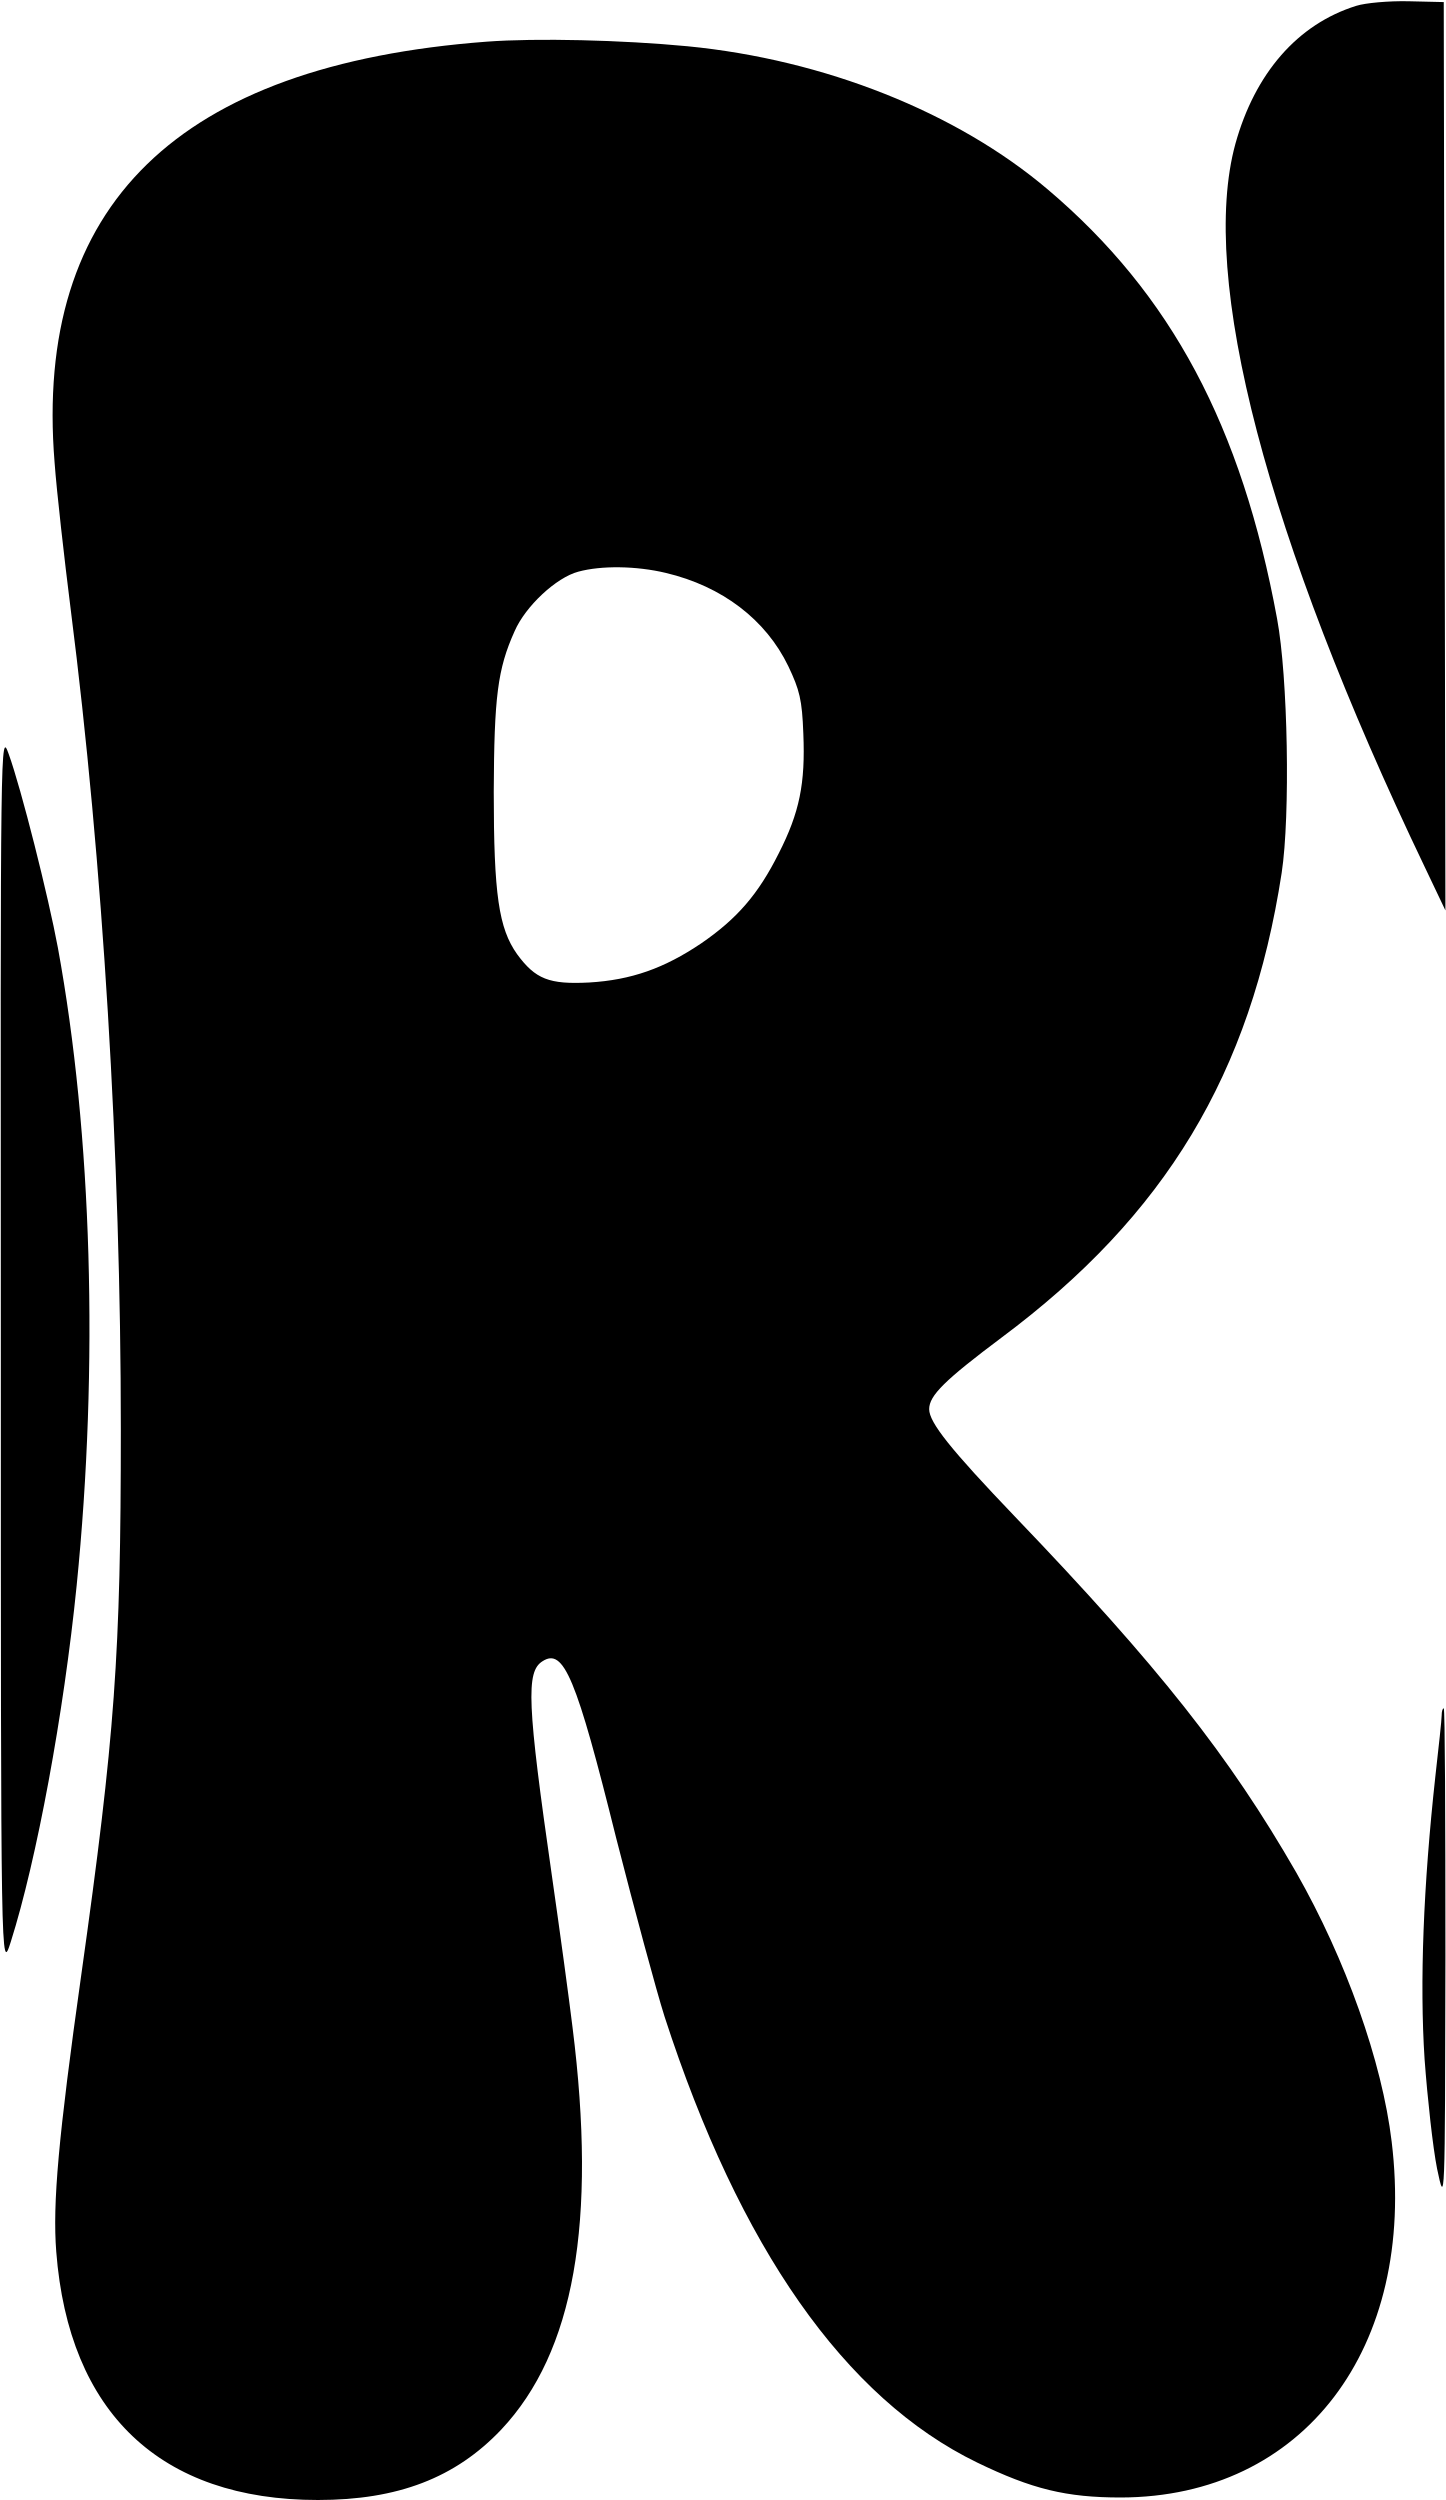
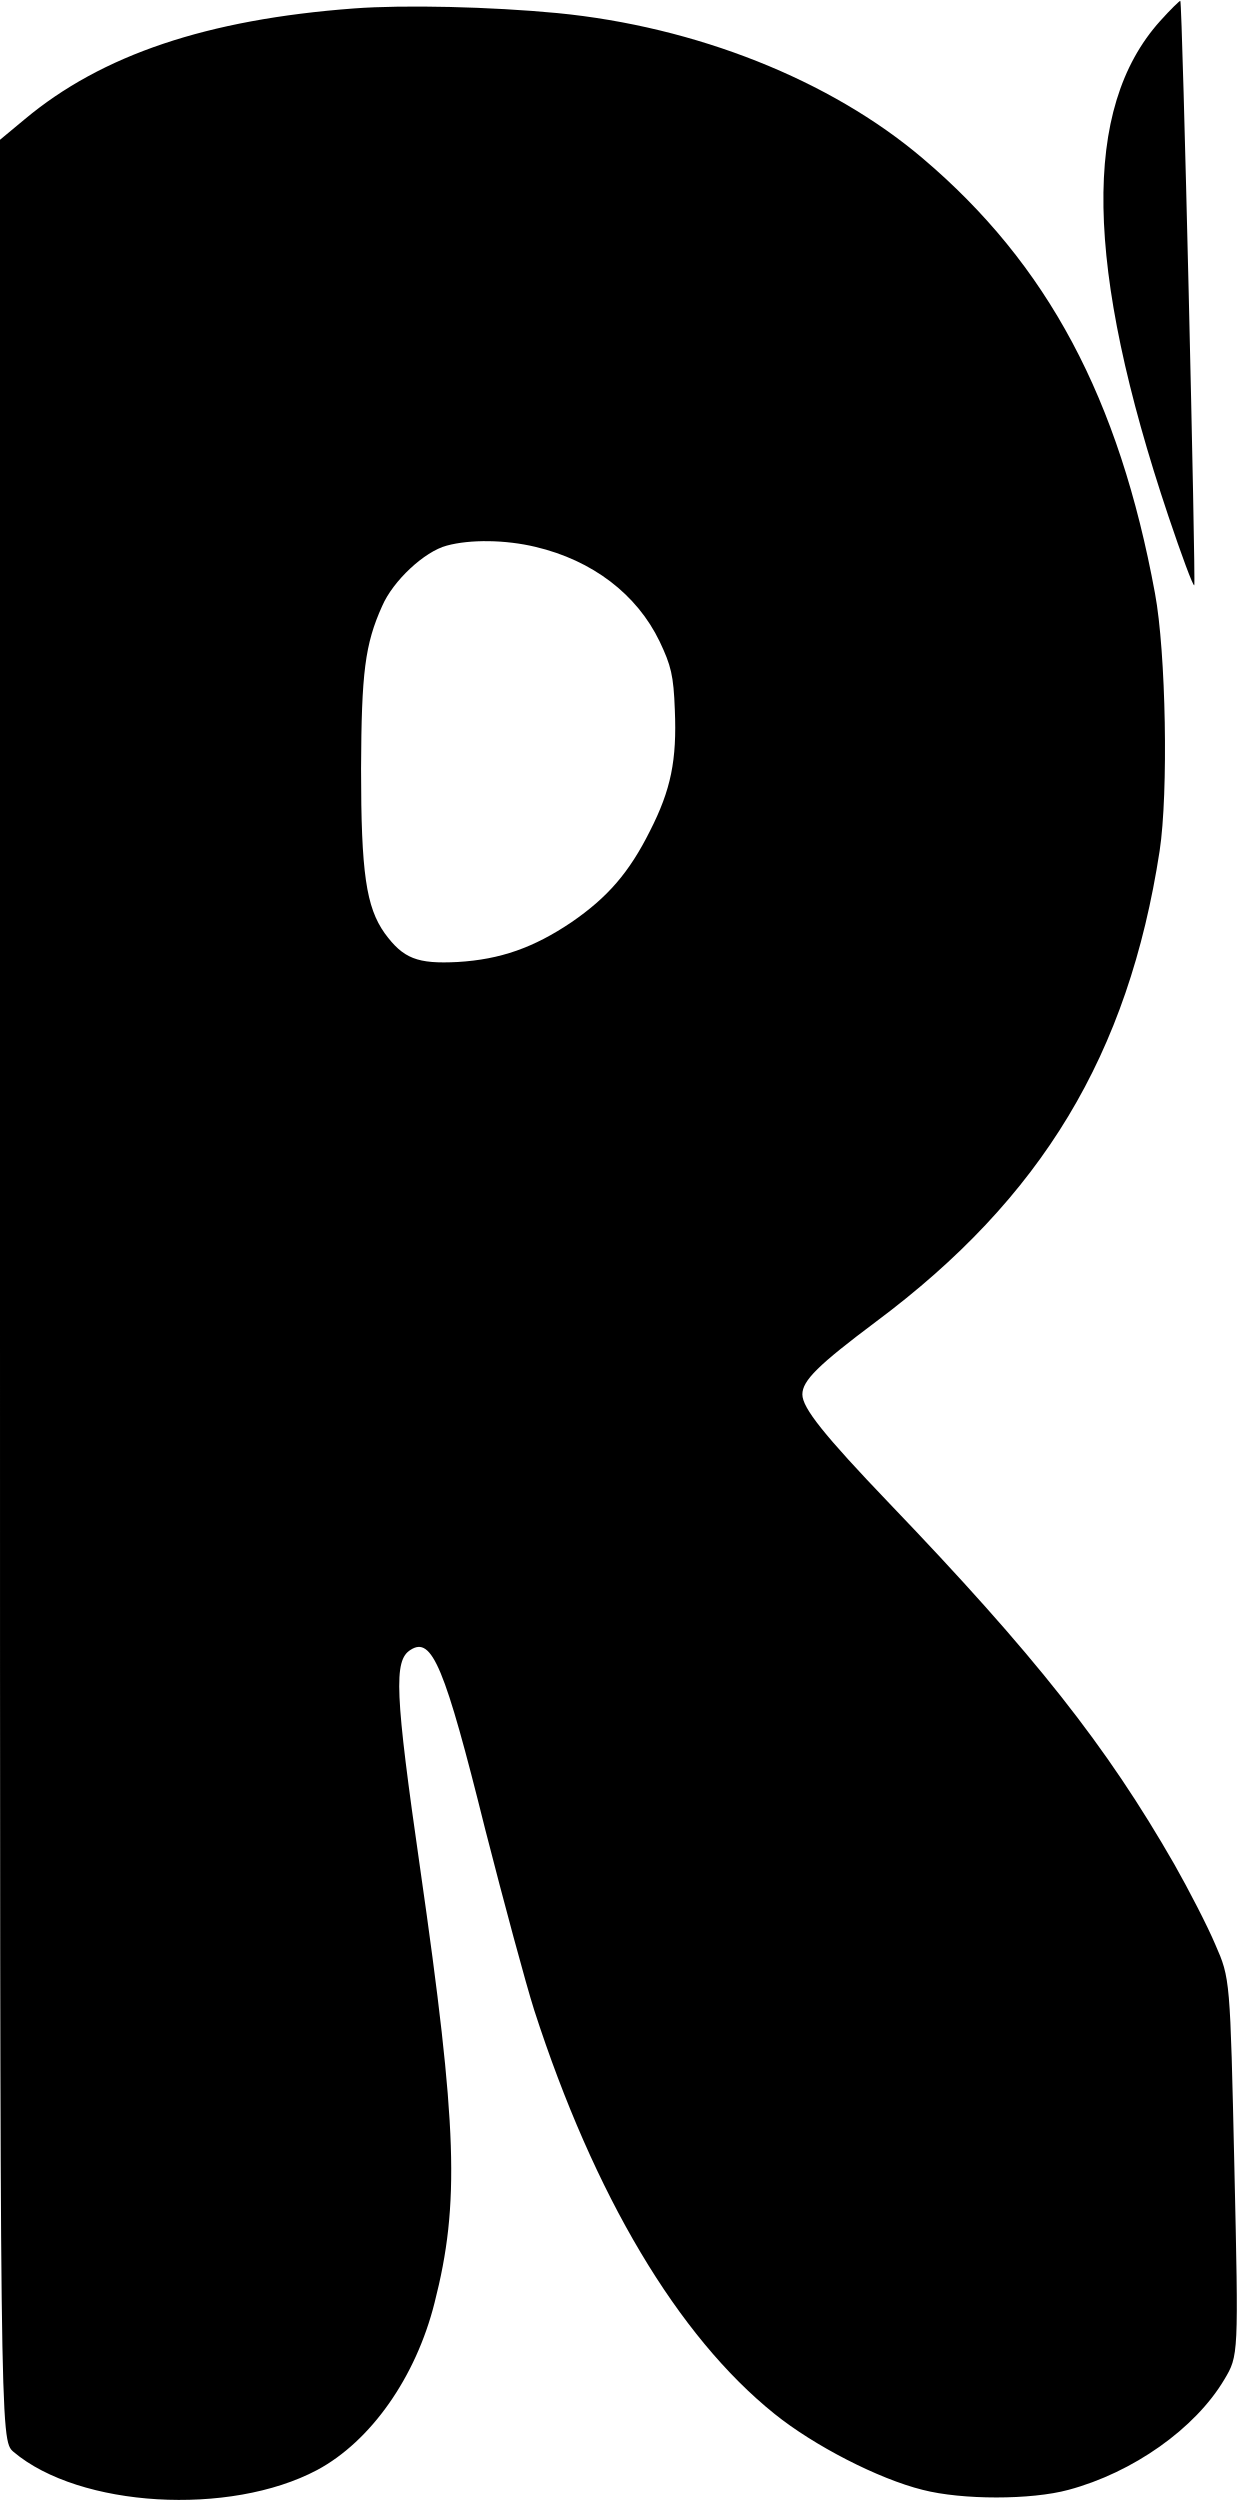
- <svg xmlns="http://www.w3.org/2000/svg" version="1.0" width="347pt" height="600pt" viewBox="0 0 347 600" preserveAspectRatio="xMidYMid meet">
-   <g transform="translate(0,600) scale(0.1,-0.1)" fill="#000000" stroke="none">
-     <path d="M3255 5986 c-141 -44 -243 -162 -290 -331 -88 -321 75 -944 454 -1735 l50 -105 -2 1090 -2 1090 -85 2 c-47 1 -103 -4 -125 -11z" />
-     <path d="M1168 5900 c-741 -56 -1087 -392 -1037 -1010 5 -69 23 -228 39 -355 77 -605 120 -1314 120 -1965 0 -542 -14 -734 -95 -1310 -55 -390 -69 -549 -60 -664 30 -387 250 -596 628 -596 192 0 330 53 440 169 175 186 230 497 171 966 -8 66 -30 228 -49 360 -60 417 -63 493 -23 518 51 33 81 -39 177 -425 44 -172 96 -365 116 -428 180 -555 433 -916 750 -1070 132 -64 214 -84 345 -84 438 1 710 358 650 854 -23 192 -110 437 -229 646 -161 280 -330 494 -675 854 -155 162 -206 226 -206 258 0 33 38 70 174 172 393 293 598 633 672 1115 21 138 15 471 -11 610 -85 462 -254 779 -550 1030 -219 186 -537 312 -865 344 -157 15 -362 20 -482 11z m430 -1275 c135 -32 240 -112 294 -224 27 -57 33 -80 36 -162 5 -119 -9 -189 -59 -287 -49 -98 -100 -157 -186 -216 -89 -60 -168 -88 -269 -94 -96 -5 -129 8 -173 68 -44 62 -56 143 -56 390 1 227 9 294 50 385 26 60 100 129 153 143 55 15 139 14 210 -3z" />
-     <path d="M2 2755 c0 -1490 0 -1490 24 -1415 62 196 127 546 158 855 53 527 37 1082 -45 1530 -23 124 -88 382 -118 465 -20 55 -20 55 -19 -1435z" />
-     <path d="M3460 1883 c0 -10 -7 -75 -15 -145 -29 -264 -38 -496 -26 -680 7 -95 20 -213 30 -263 19 -90 19 -90 20 508 0 328 -1 597 -4 597 -3 0 -5 -8 -5 -17z" />
+ <svg xmlns="http://www.w3.org/2000/svg" version="1.0" width="293pt" height="592pt" viewBox="0 0 293 592" preserveAspectRatio="xMidYMid meet">
+   <g transform="translate(0,592) scale(0.1,-0.1)" fill="#000000" stroke="none">
+     <path d="M2747 5870 c-185 -206 -179 -580 20 -1173 31 -92 58 -165 61 -163 4 5 -28 1379 -33 1384 -1 1 -23 -20 -48 -48z" />
+     <path d="M838 5900 c-348 -26 -597 -110 -779 -262 l-59 -49 0 -2723 c0 -2724 0 -2724 32 -2752 156 -132 512 -153 719 -43 127 68 234 220 278 396 60 235 54 415 -34 1028 -60 417 -63 493 -23 518 51 33 81 -39 177 -425 44 -172 96 -365 116 -428 142 -439 340 -772 569 -956 93 -75 246 -154 351 -180 93 -24 257 -24 345 0 153 41 300 145 369 261 34 57 34 57 24 503 -10 447 -10 447 -45 527 -19 45 -63 130 -97 190 -161 281 -330 495 -675 855 -155 162 -206 226 -206 258 0 33 38 70 174 172 393 293 598 633 672 1115 21 138 15 471 -11 610 -85 462 -254 779 -550 1030 -219 186 -537 312 -865 344 -157 15 -362 20 -482 11z m430 -1275 c135 -32 240 -112 294 -224 27 -57 33 -80 36 -162 5 -119 -9 -189 -59 -287 -49 -98 -100 -157 -186 -216 -89 -60 -168 -88 -269 -94 -96 -5 -129 8 -173 68 -44 62 -56 143 -56 390 1 227 9 294 50 385 26 60 100 129 153 143 55 15 139 14 210 -3z" />
  </g>
</svg>
